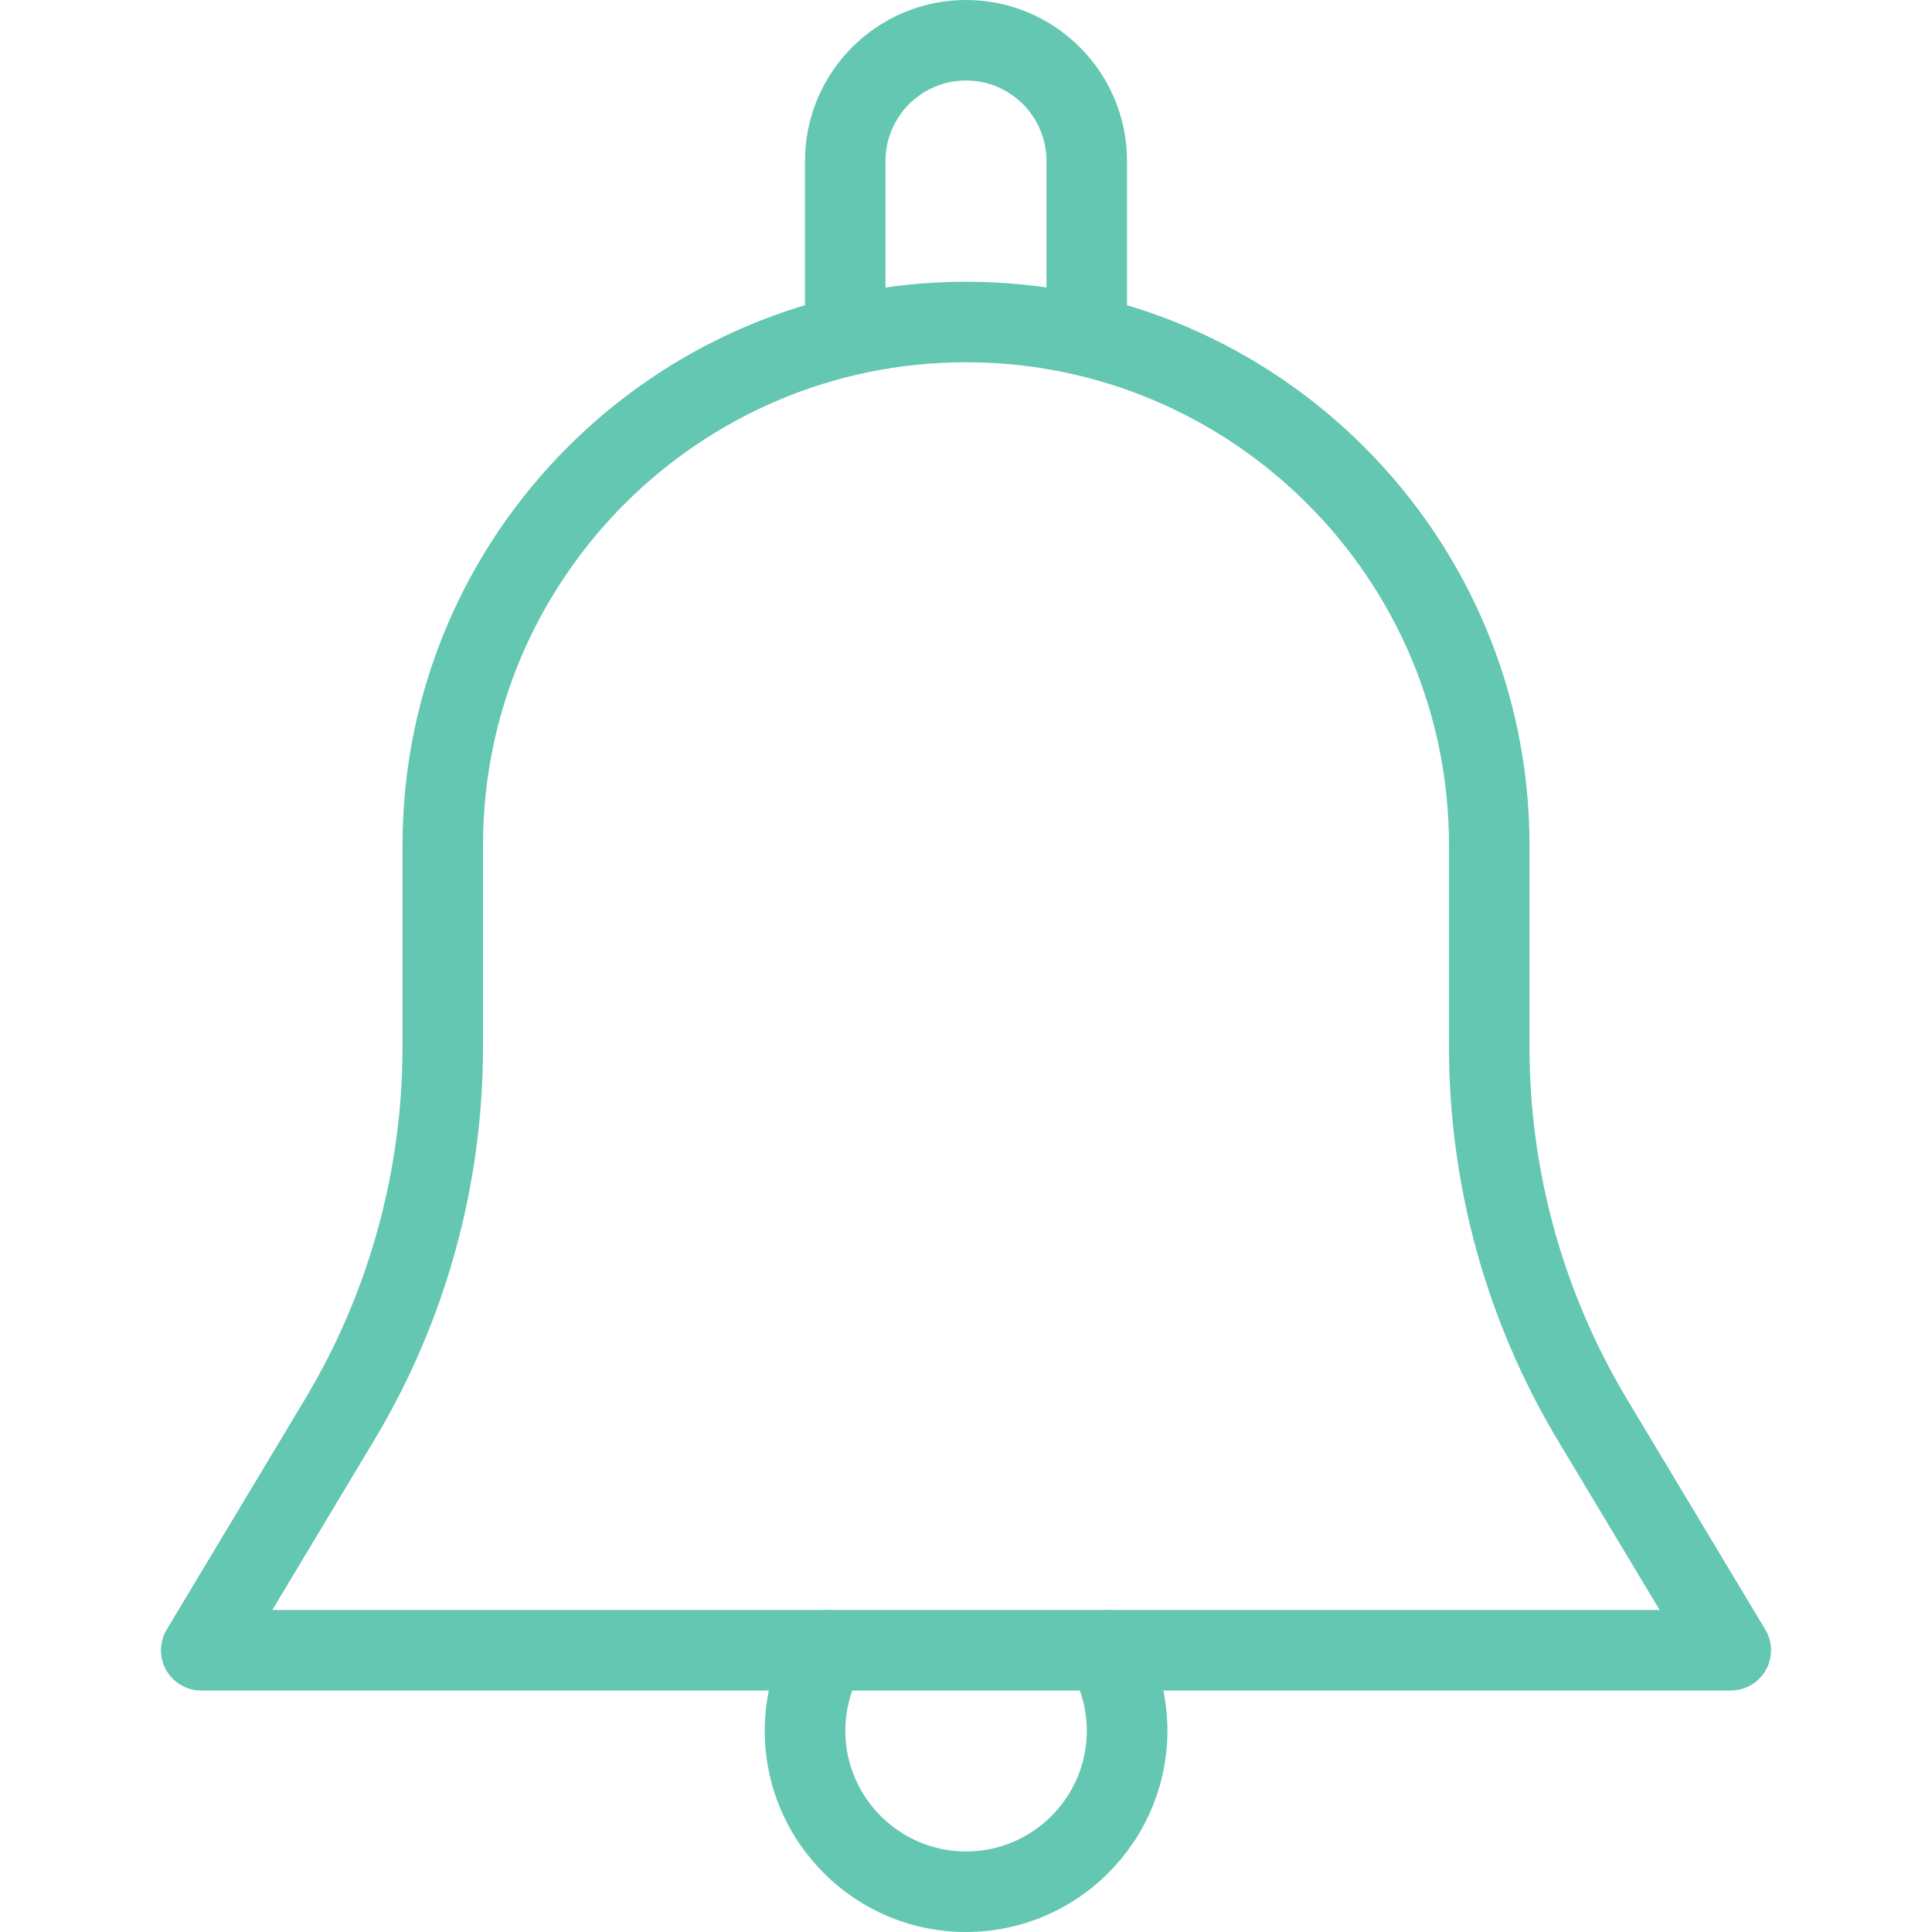
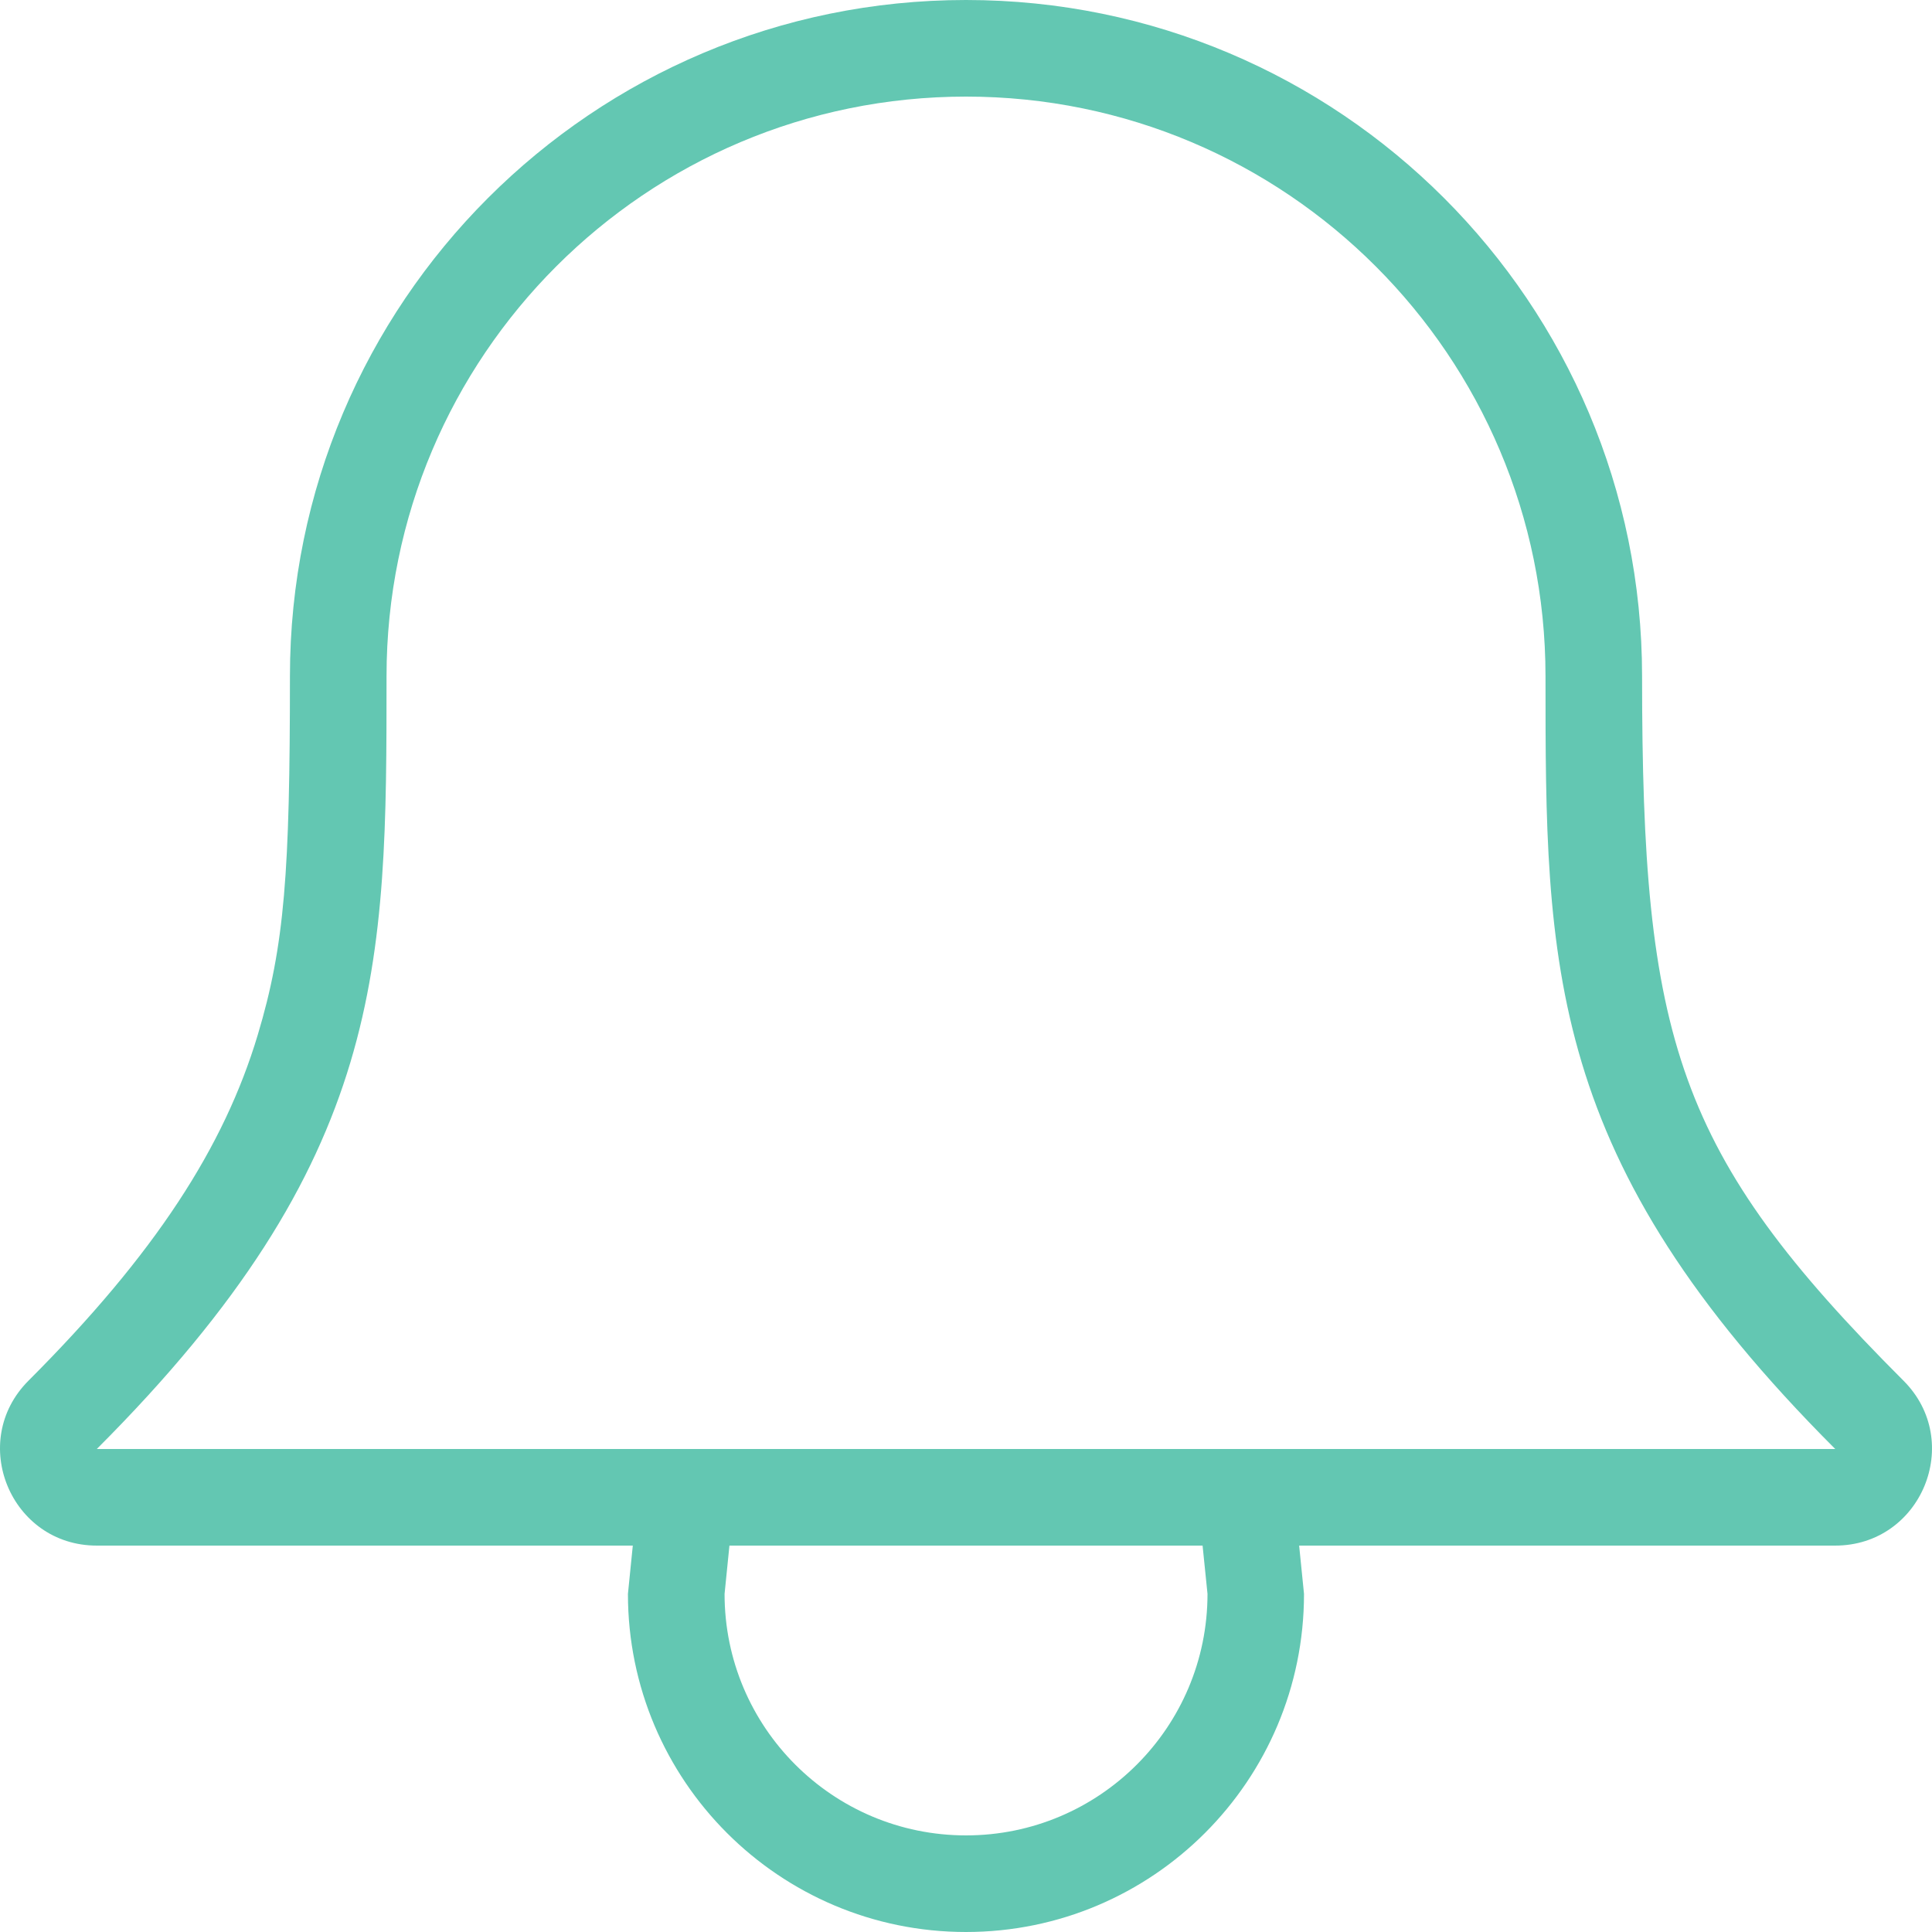
- <svg xmlns="http://www.w3.org/2000/svg" version="1.1" id="Capa_1" x="0px" y="0px" viewBox="0 0 512 512" fill="#63C7B2" style="enable-background:new 0 0 512 512;" xml:space="preserve">
+ <svg xmlns="http://www.w3.org/2000/svg" version="1.1" id="Layer_1" x="0px" y="0px" viewBox="0 0 512.001 512.001" fill="#63C7B2" style="enable-background:new 0 0 512.001 512.001;" xml:space="preserve">
  <g>
    <g>
-       <path d="M467.819,431.851l-36.651-61.056c-16.896-28.181-25.835-60.437-25.835-93.312V224    c0-82.325-67.008-149.333-149.333-149.333S106.667,141.675,106.667,224v53.483c0,32.875-8.939,65.131-25.835,93.312    l-36.651,61.056c-1.984,3.285-2.027,7.403-0.149,10.731c1.899,3.349,5.461,5.419,9.301,5.419h405.333    c3.84,0,7.403-2.069,9.301-5.419C469.845,439.253,469.803,435.136,467.819,431.851z M72.171,426.667l26.944-44.907    C118.016,350.272,128,314.219,128,277.483V224c0-70.592,57.408-128,128-128s128,57.408,128,128v53.483    c0,36.736,9.984,72.789,28.864,104.277l26.965,44.907H72.171z" />
-     </g>
-   </g>
-   <g>
-     <g>
-       <path d="M256,0c-23.531,0-42.667,19.136-42.667,42.667v42.667C213.333,91.221,218.112,96,224,96s10.667-4.779,10.667-10.667    V42.667c0-11.776,9.557-21.333,21.333-21.333s21.333,9.557,21.333,21.333v42.667C277.333,91.221,282.112,96,288,96    s10.667-4.779,10.667-10.667V42.667C298.667,19.136,279.531,0,256,0z" />
-     </g>
-   </g>
-   <g>
-     <g>
-       <path d="M302.165,431.936c-3.008-5.077-9.515-6.741-14.613-3.819c-5.099,2.987-6.805,9.536-3.819,14.613    c2.773,4.715,4.288,10.368,4.288,15.936c0,17.643-14.357,32-32,32c-17.643,0-32-14.357-32-32c0-5.568,1.515-11.221,4.288-15.936    c2.965-5.099,1.259-11.627-3.819-14.613c-5.141-2.923-11.627-1.259-14.613,3.819c-4.715,8.064-7.211,17.301-7.211,26.731    C202.667,488.085,226.581,512,256,512s53.333-23.915,53.376-53.333C309.376,449.237,306.88,440,302.165,431.936z" />
+       <path d="M504.45,365.901c-60.22-60.237-69.282-90.462-69.282-186.701c0-98.97-80.213-179.2-179.166-179.2    S76.836,80.231,76.836,179.2c0,51.891-1.382,71.262-8.525,95.044c-8.883,29.628-27.119,57.993-60.766,91.657    C-8.574,382.029,2.844,409.6,25.645,409.6h142.054l-1.289,12.8c0,49.485,40.107,89.6,89.583,89.6    c49.476,0,89.583-40.115,89.583-89.6l-1.289-12.8h142.063C509.16,409.6,520.578,382.029,504.45,365.901z M256.01,486.4    c-35.337,0-63.991-28.663-63.991-64l1.289-12.8h125.389l1.306,12.8C320.002,457.737,291.347,486.4,256.01,486.4z M25.653,384    c76.783-76.8,76.783-128,76.783-204.8c0-84.821,68.753-153.6,153.566-153.6s153.566,68.779,153.574,153.6    c0,76.8,0,128,76.783,204.8H25.653z" />
    </g>
  </g>
  <g>
</g>
  <g>
</g>
  <g>
</g>
  <g>
</g>
  <g>
</g>
  <g>
</g>
  <g>
</g>
  <g>
</g>
  <g>
</g>
  <g>
</g>
  <g>
</g>
  <g>
</g>
  <g>
</g>
  <g>
</g>
  <g>
</g>
</svg>
